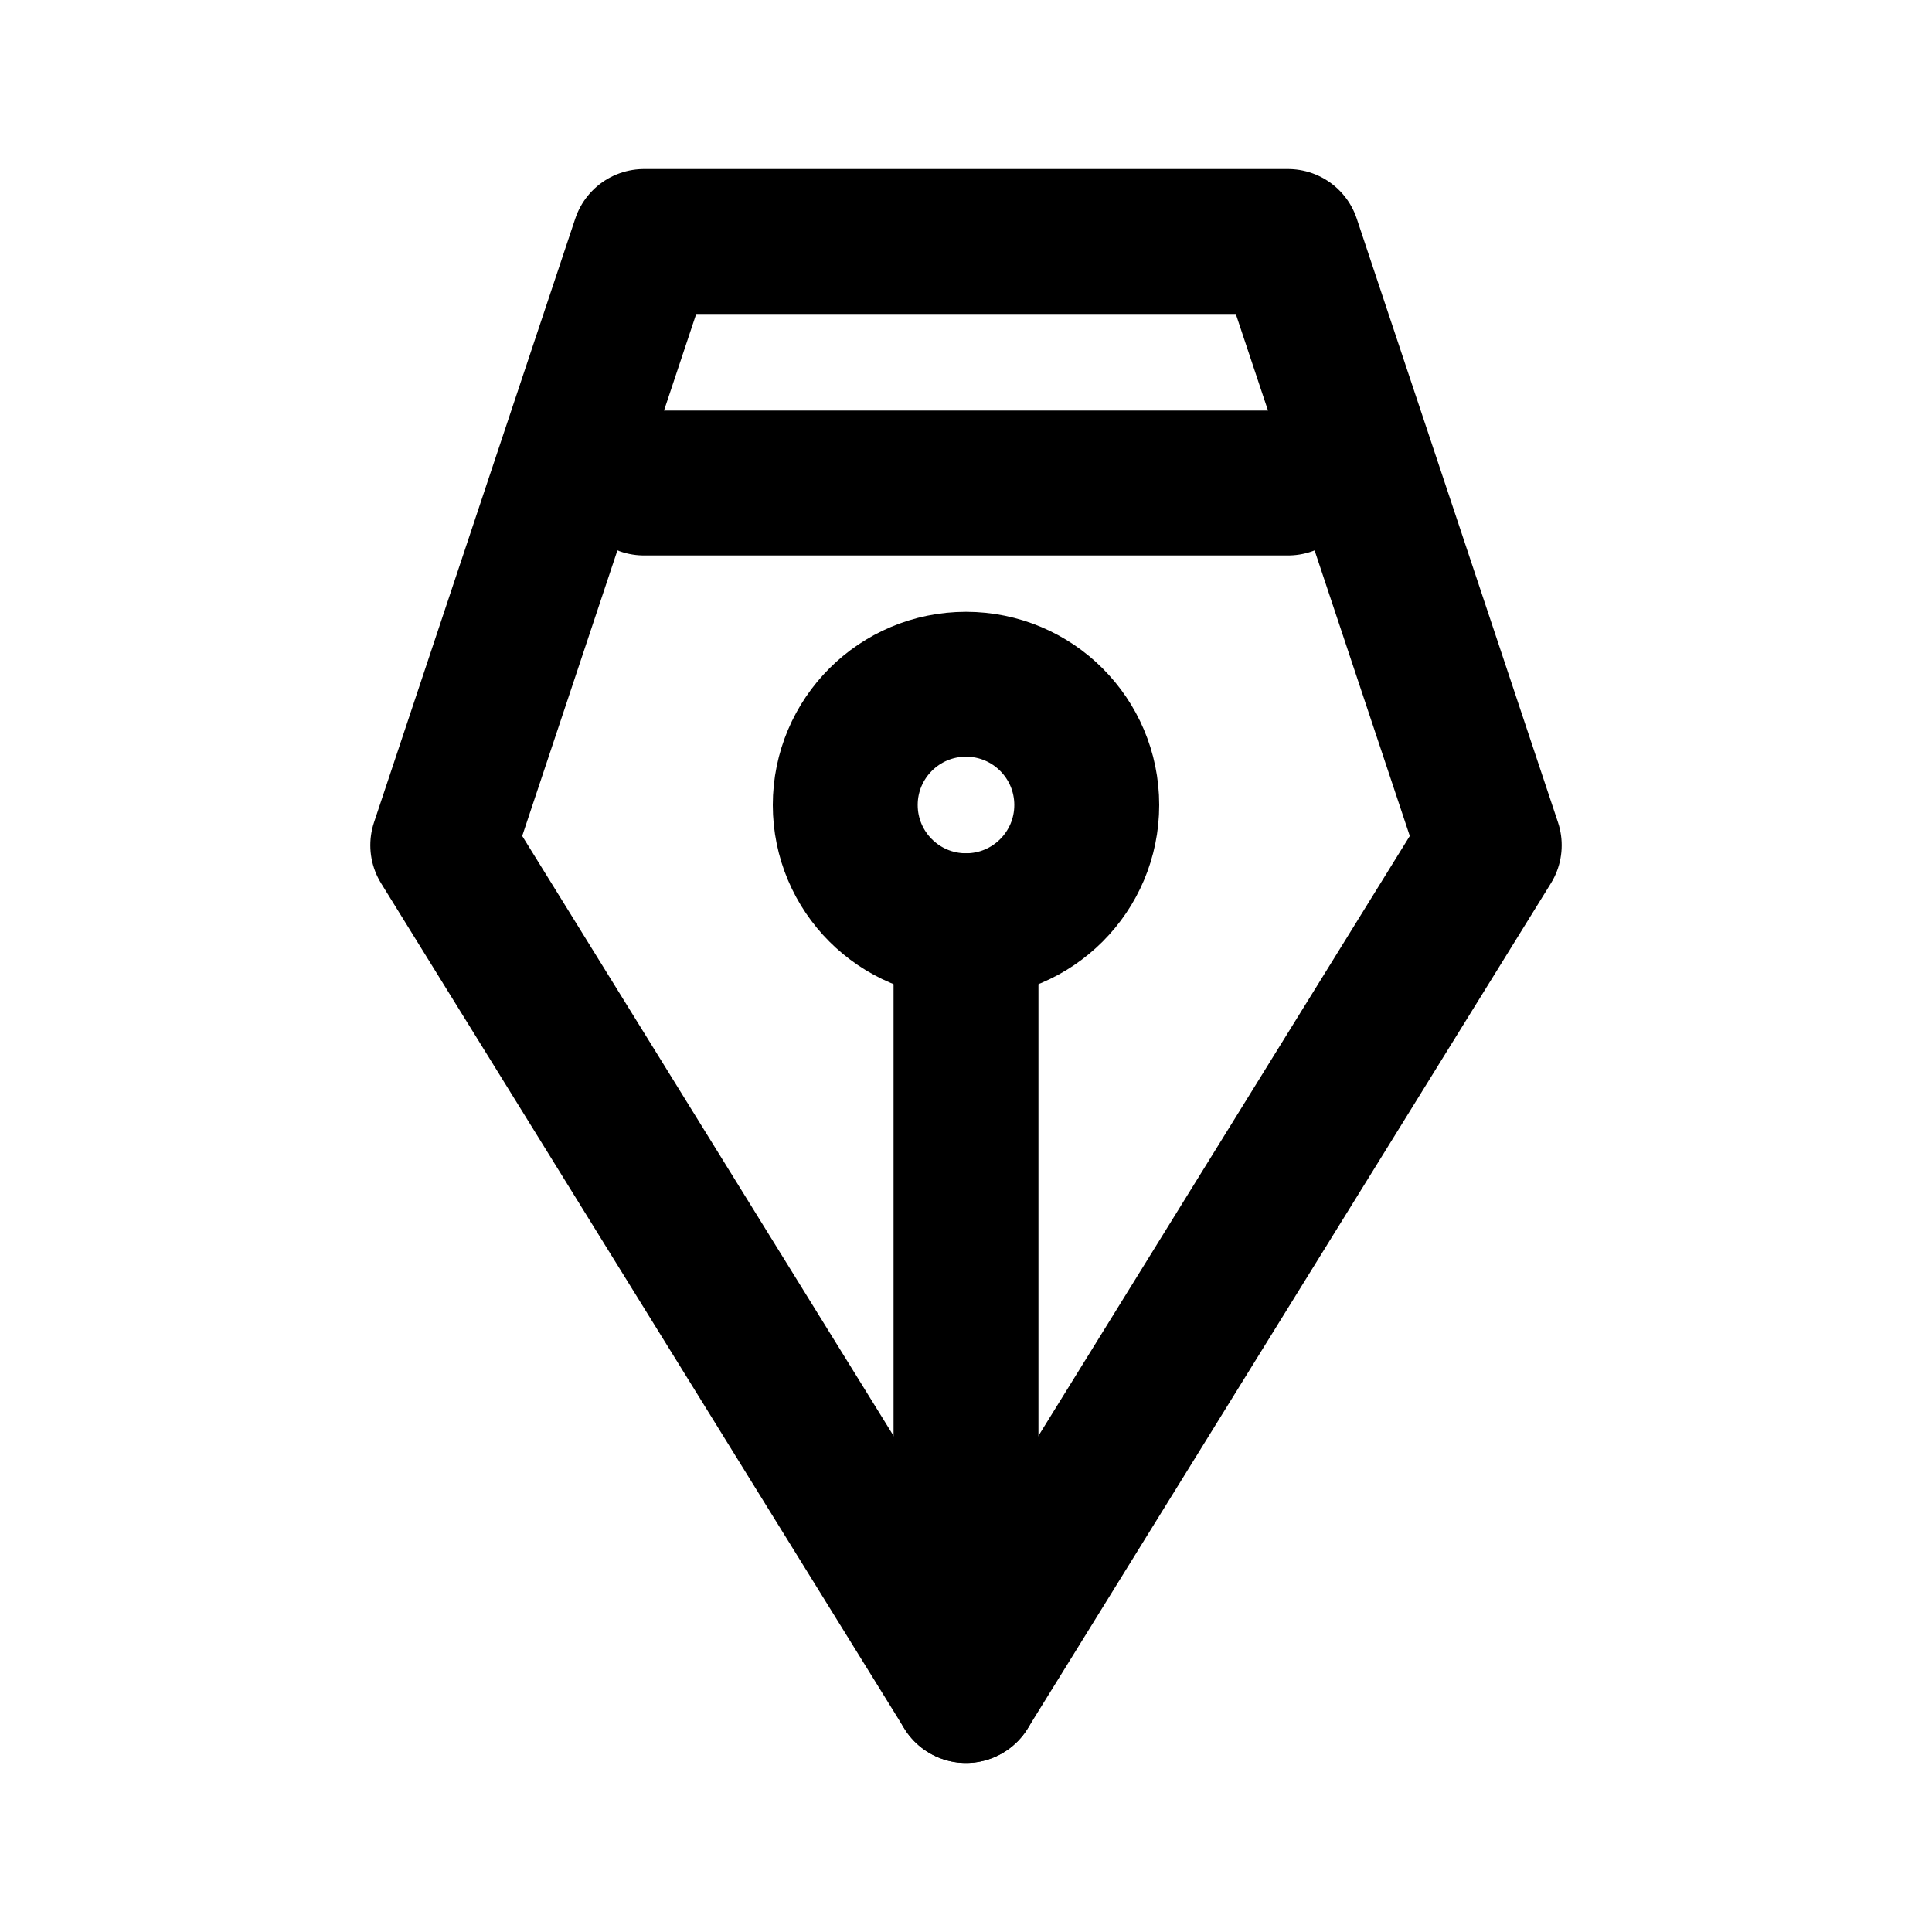
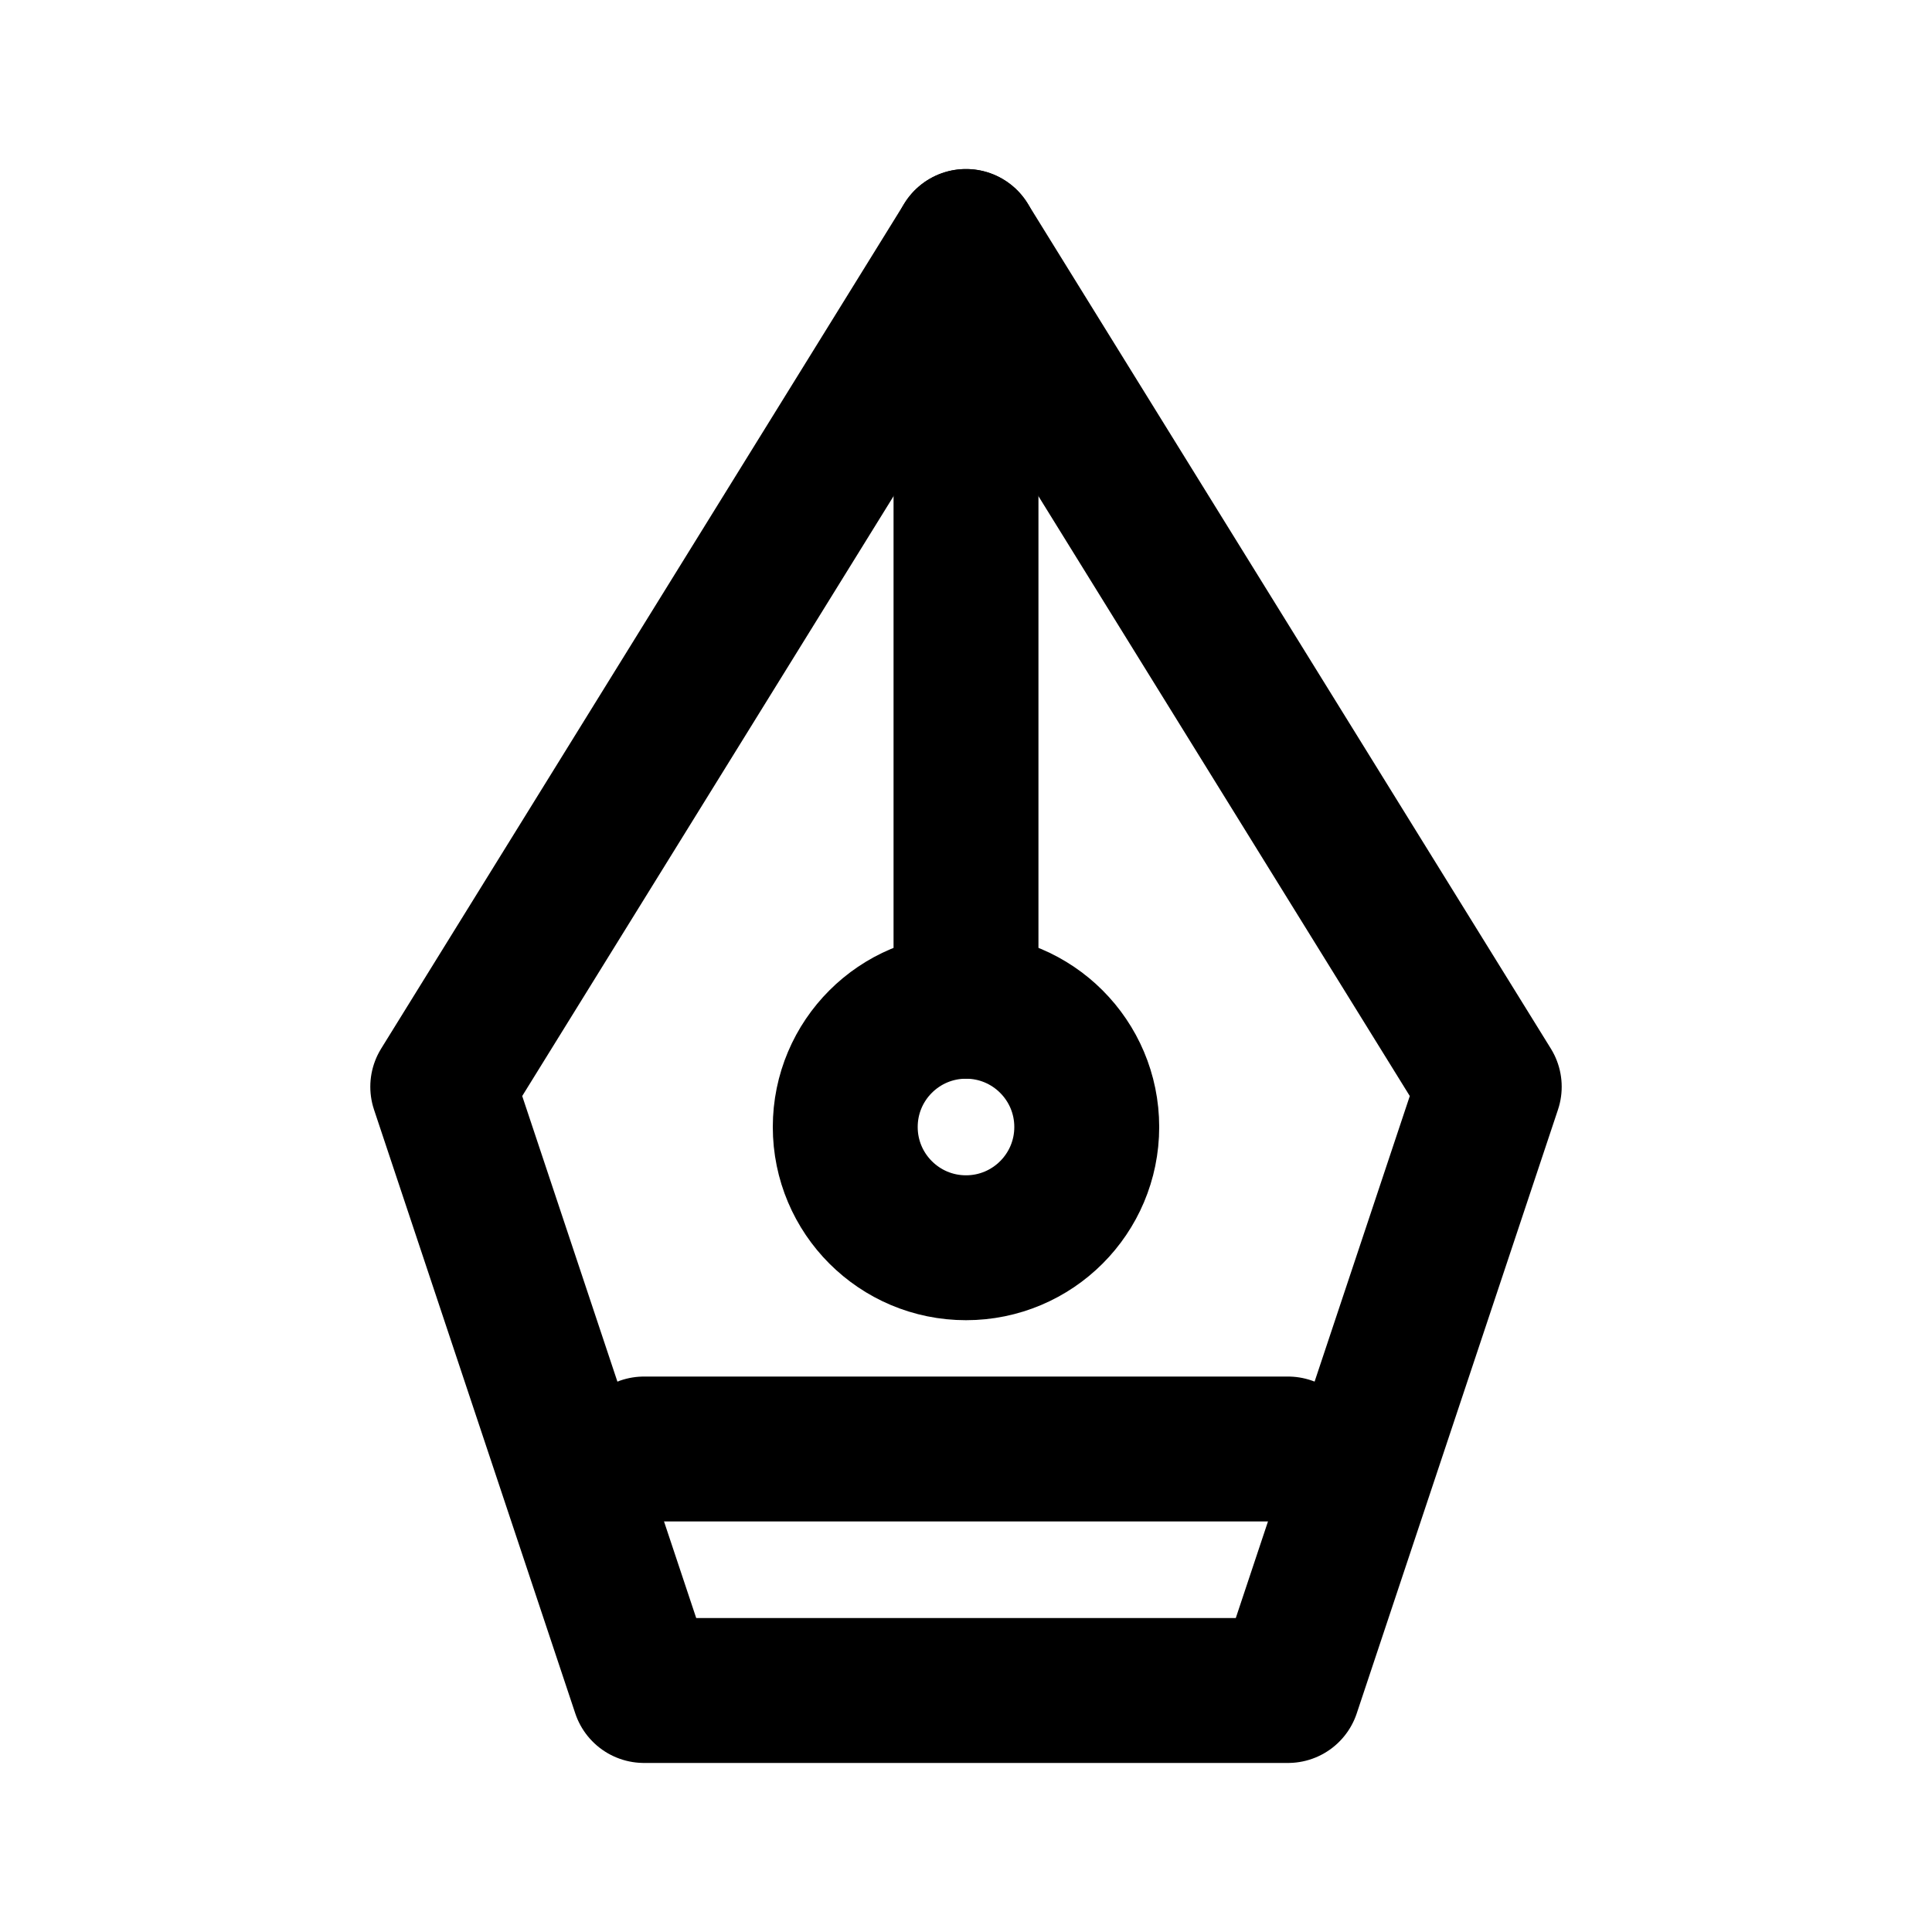
<svg xmlns="http://www.w3.org/2000/svg" viewBox="0 0 24 24" fill="none" stroke="#000" stroke-width="1.8" stroke-linecap="round" stroke-linejoin="round">
-   <path d="M8 3h8l2.5 7.5L12 21 5.5 10.5 8 3Z" />
-   <circle cx="12" cy="10" r="1.5" />
-   <path d="M12 11.5V21M8 6h8" />
+   <g transform="rotate(180 12 12)">
+     <path d="M8 3h8l2.5 7.5L12 21 5.5 10.5 8 3Z" />
+     <circle cx="12" cy="10" r="1.5" />
+     <path d="M12 11.5V21M8 6h8" />
+   </g>
</svg>
